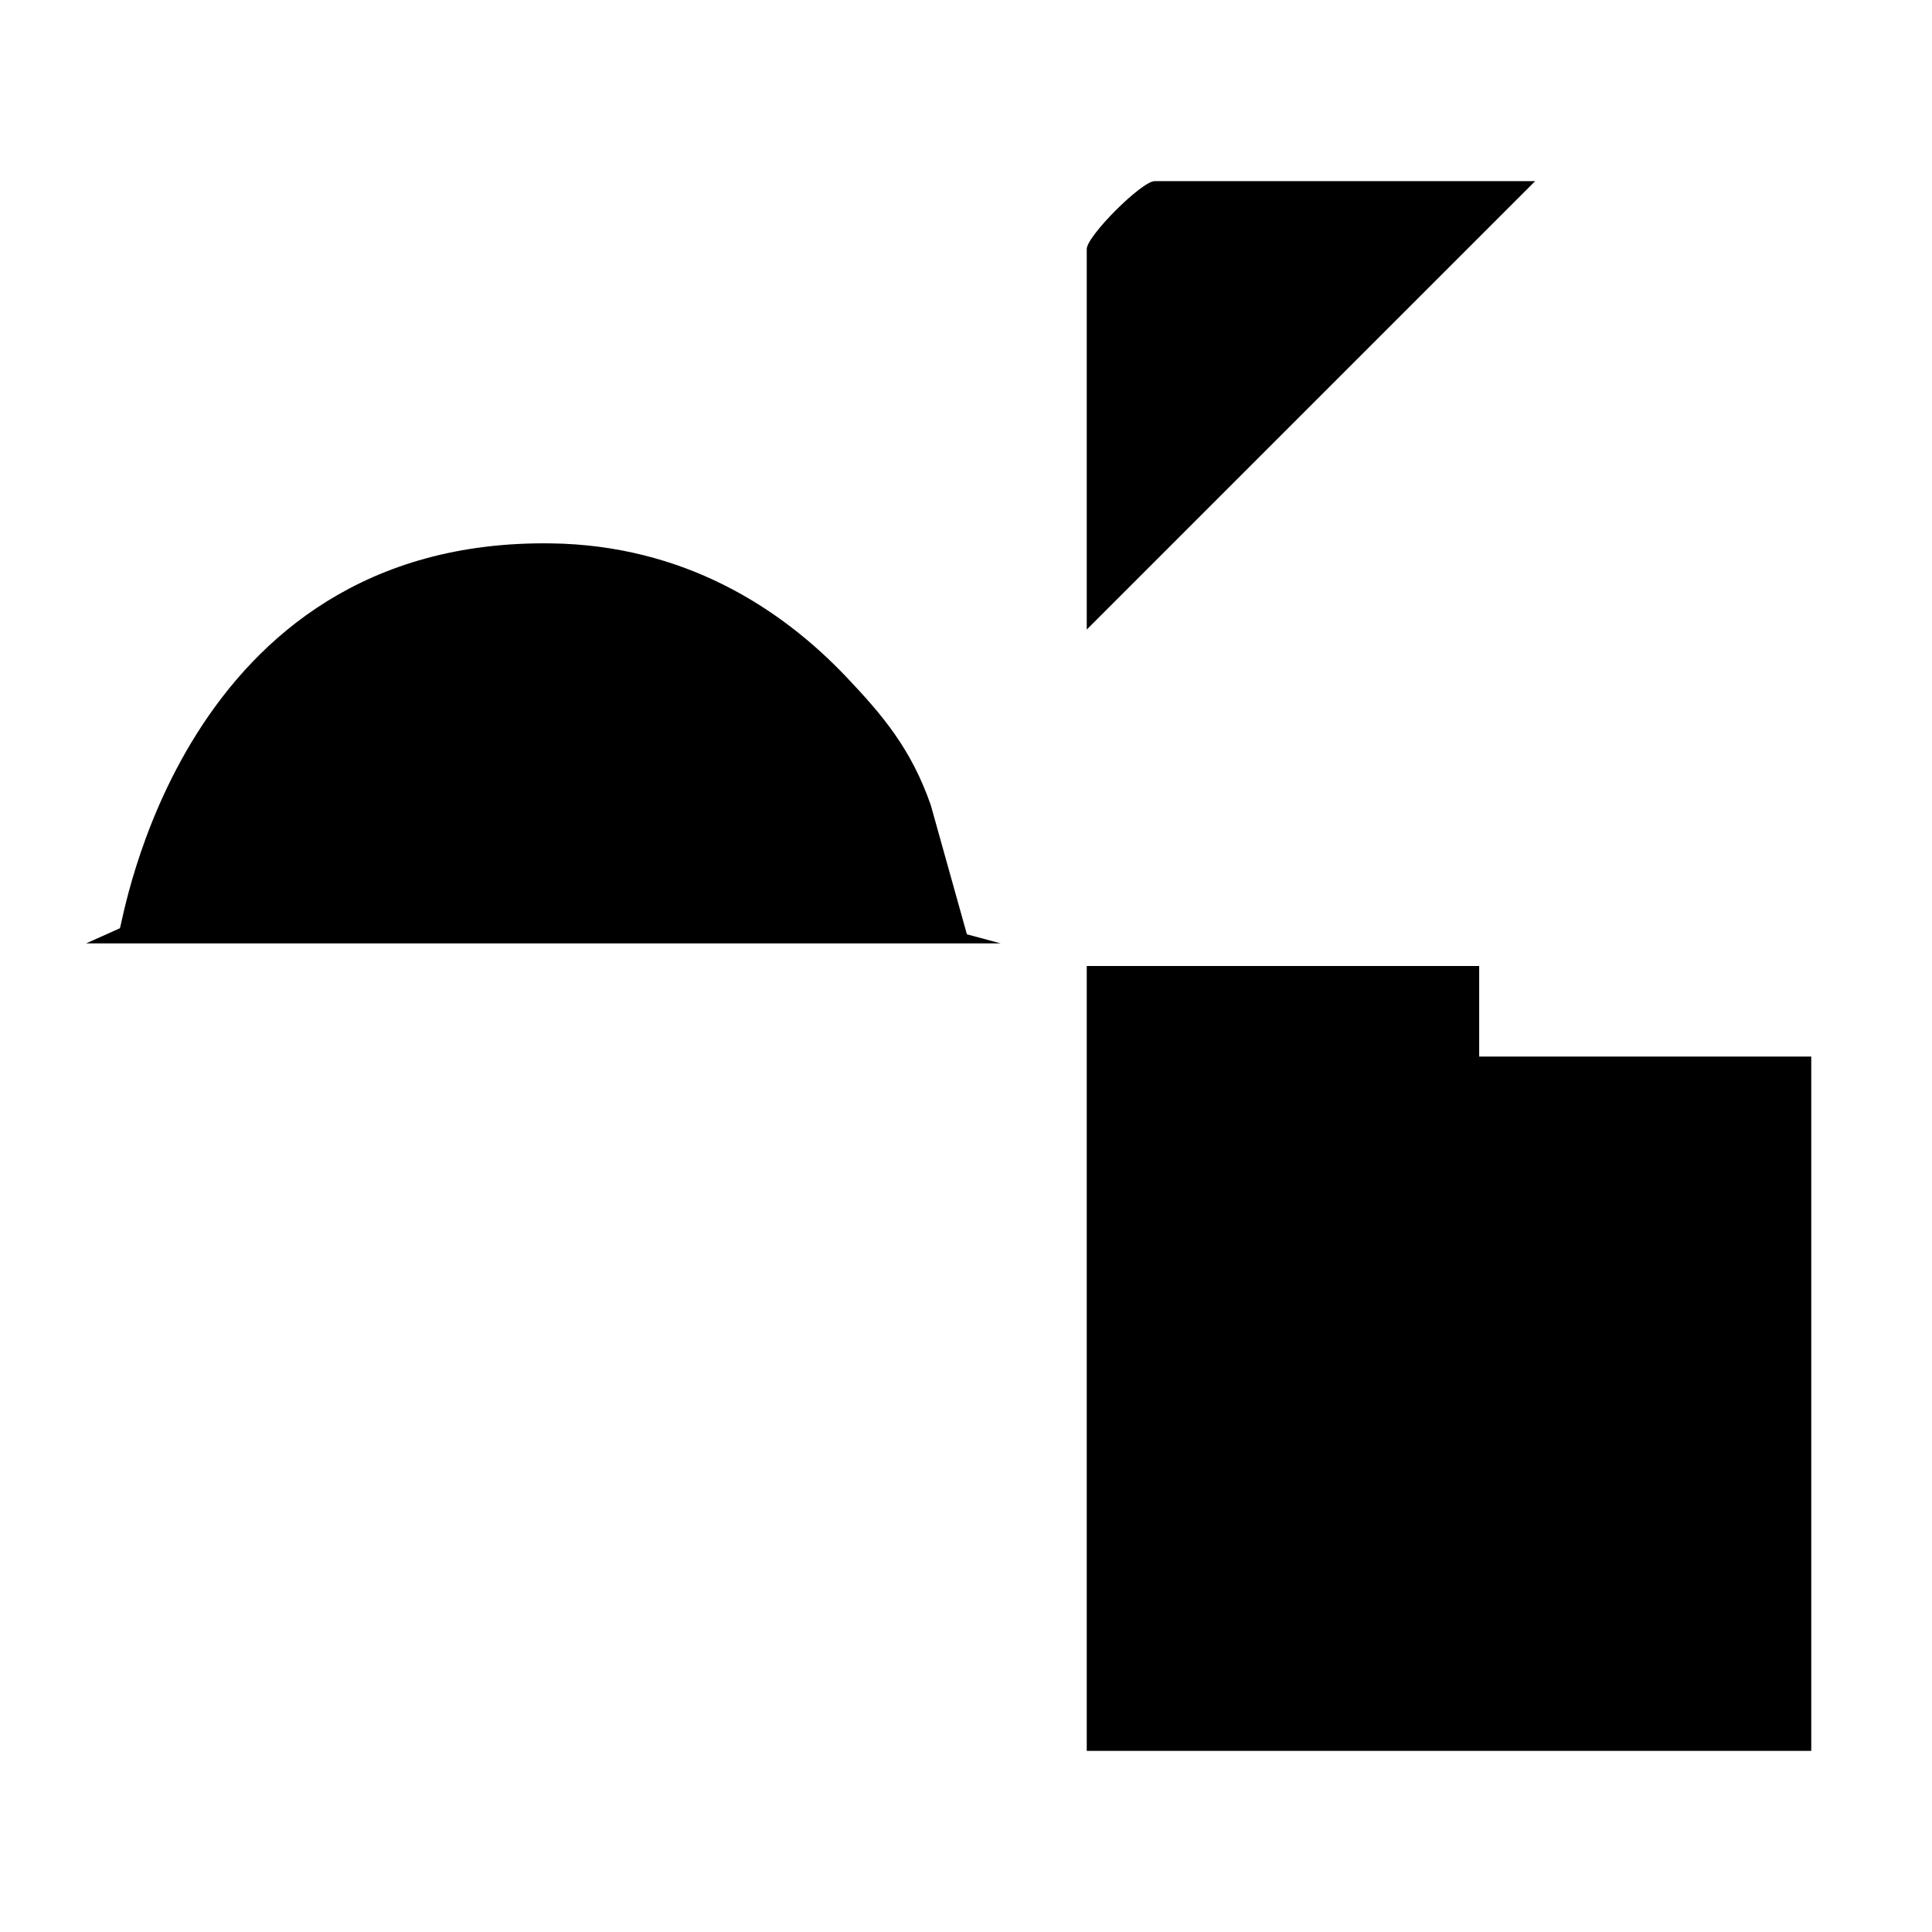
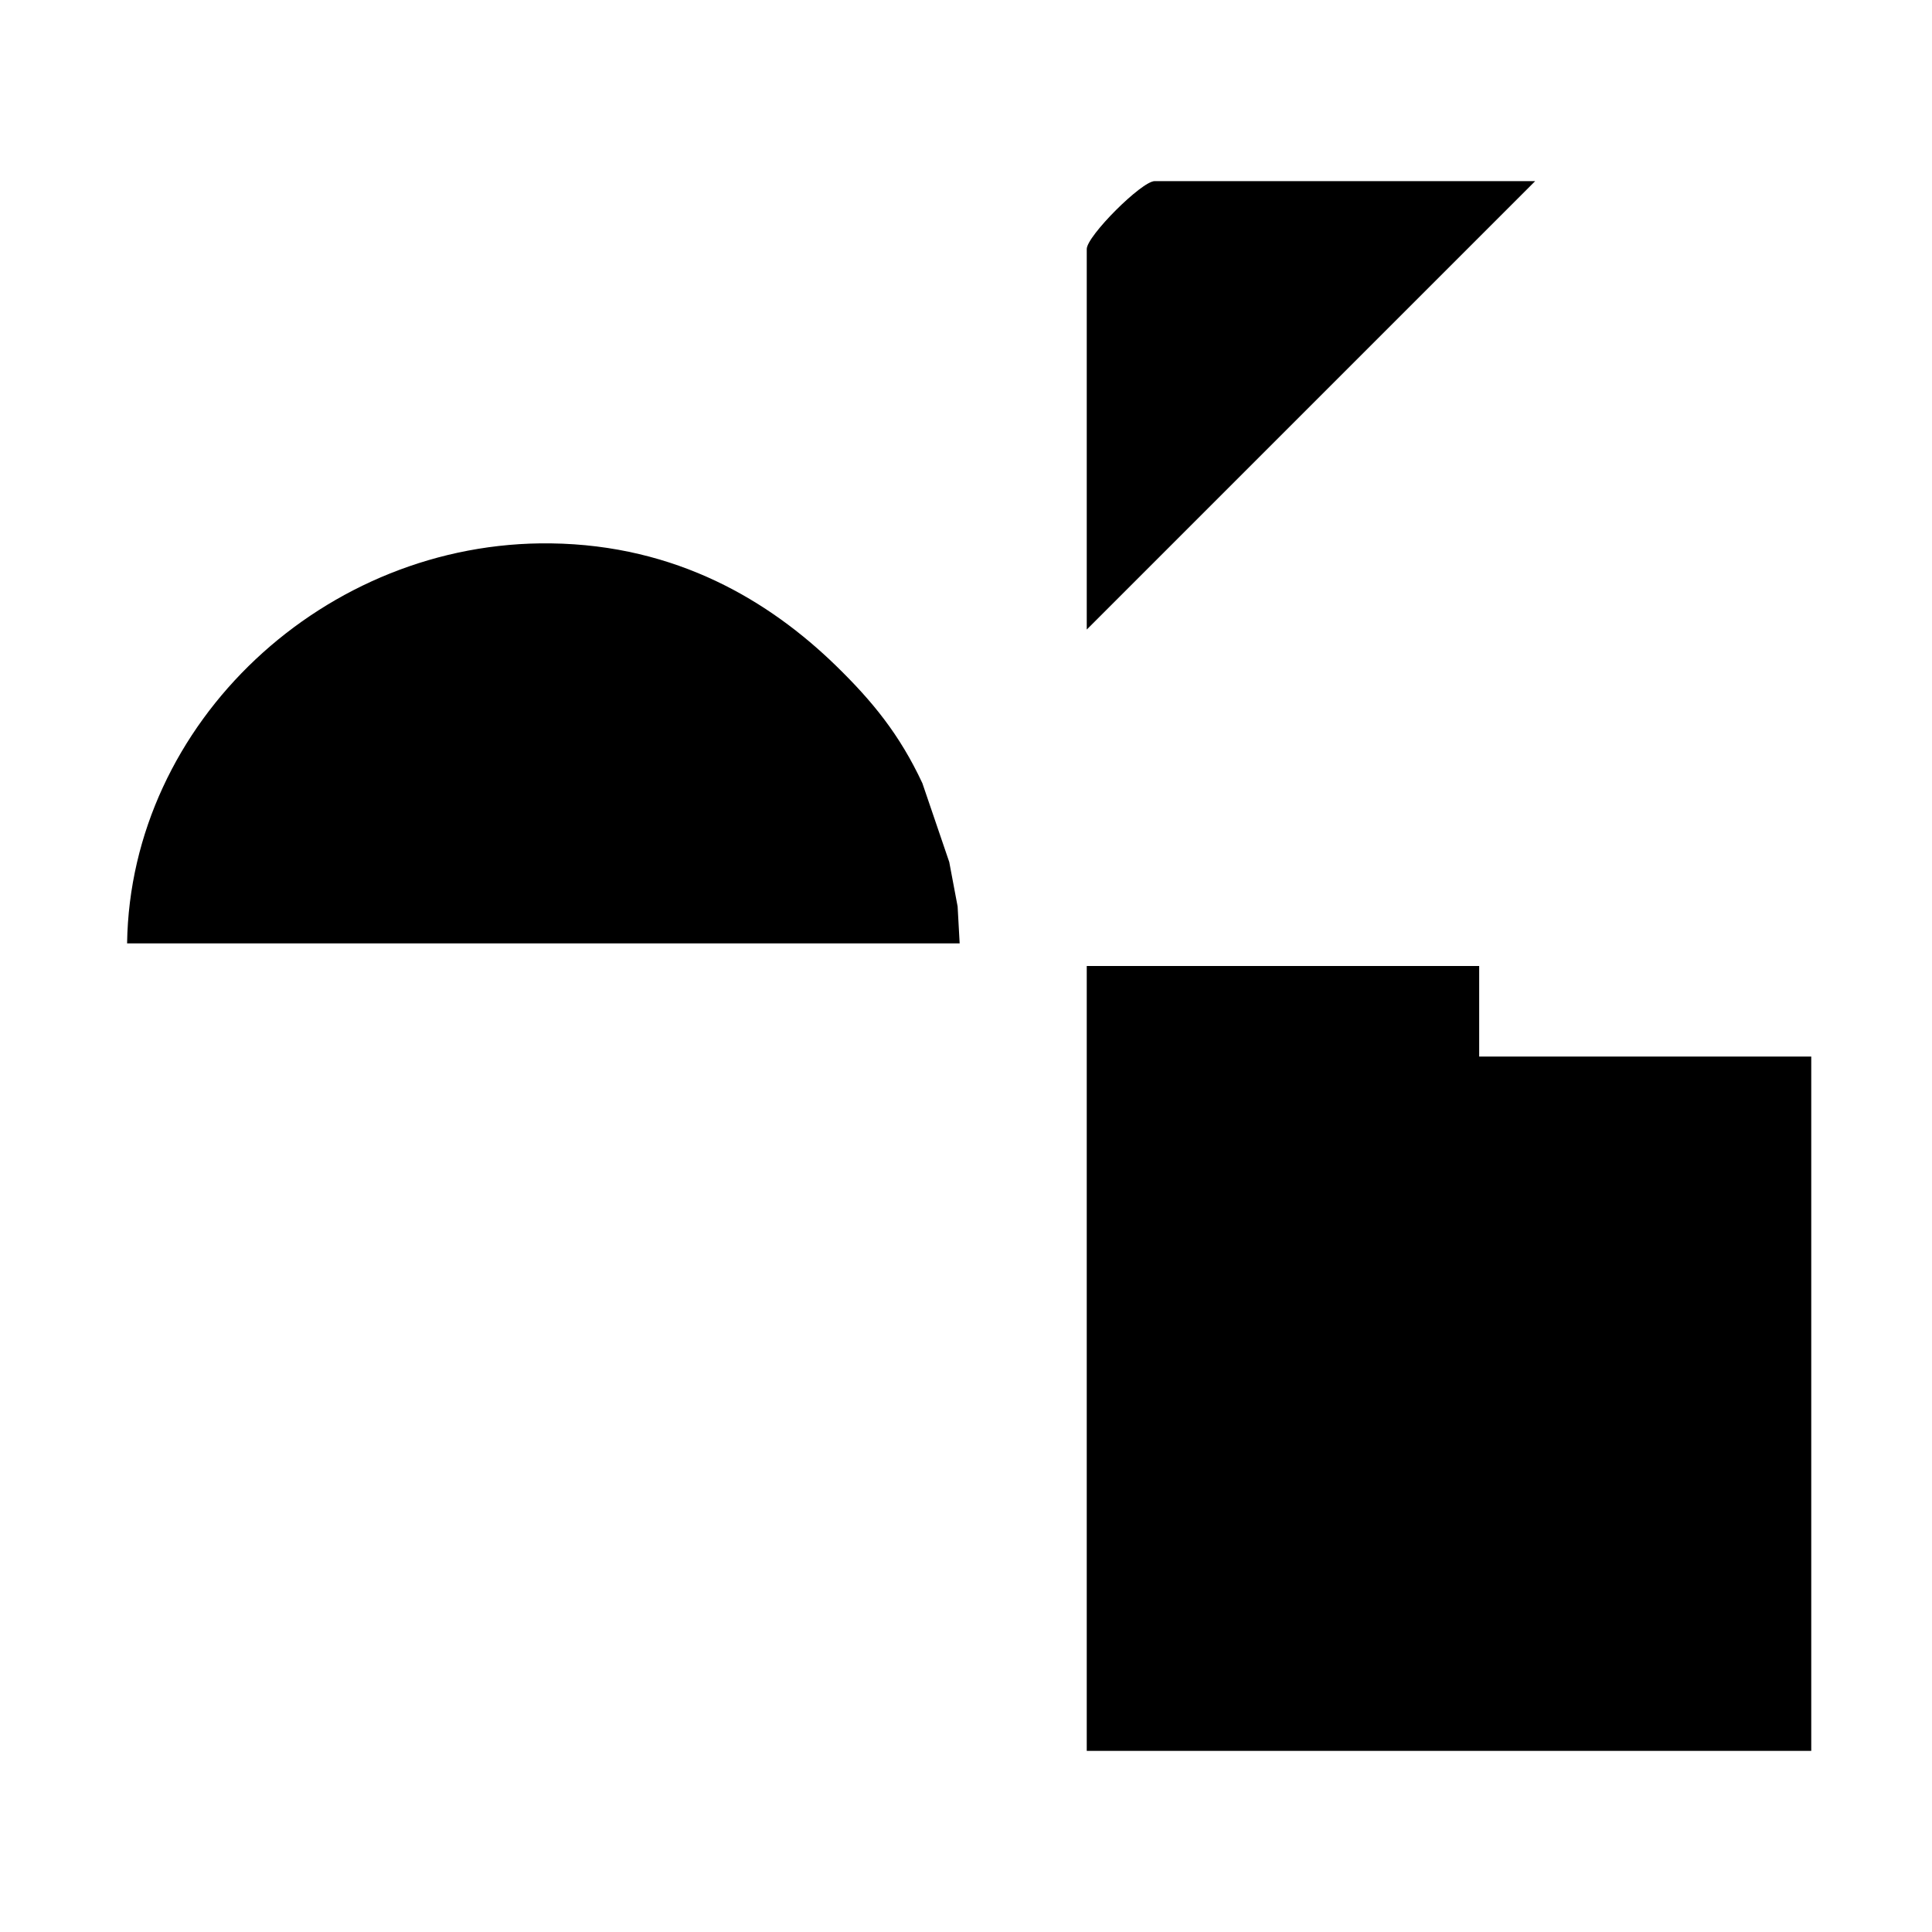
<svg xmlns="http://www.w3.org/2000/svg" width="256" height="256" viewBox="0 0 256 256" data-generator="rekha dev">
  <path fill="#000000" d="M153 24H203.42L144 83.42V33C144 31.28 151.28 24 153 24Z" />
-   <path fill="#000000" d="M132.58 125H11.42L15.88 123C16.23 122.82 23.73 71.34 73 72C90.47 72.23 103.38 80.44 112.22 89.78C117.02 94.85 120.74 99.26 123.33 106.67L128.12 123.8Z" />
+   <path fill="#000000" d="M127.16 125H16.84C17.27 95.71 43.09 71.6 73 72C89.68 72.22 101.96 79.64 110.78 88.22C115.59 92.91 119.2 97.31 122.22 103.78L125.78 114.22L126.89 120.11Z" />
  <path fill="#000000" d="M144 128H196V140H240V232H144Z" />
</svg>
